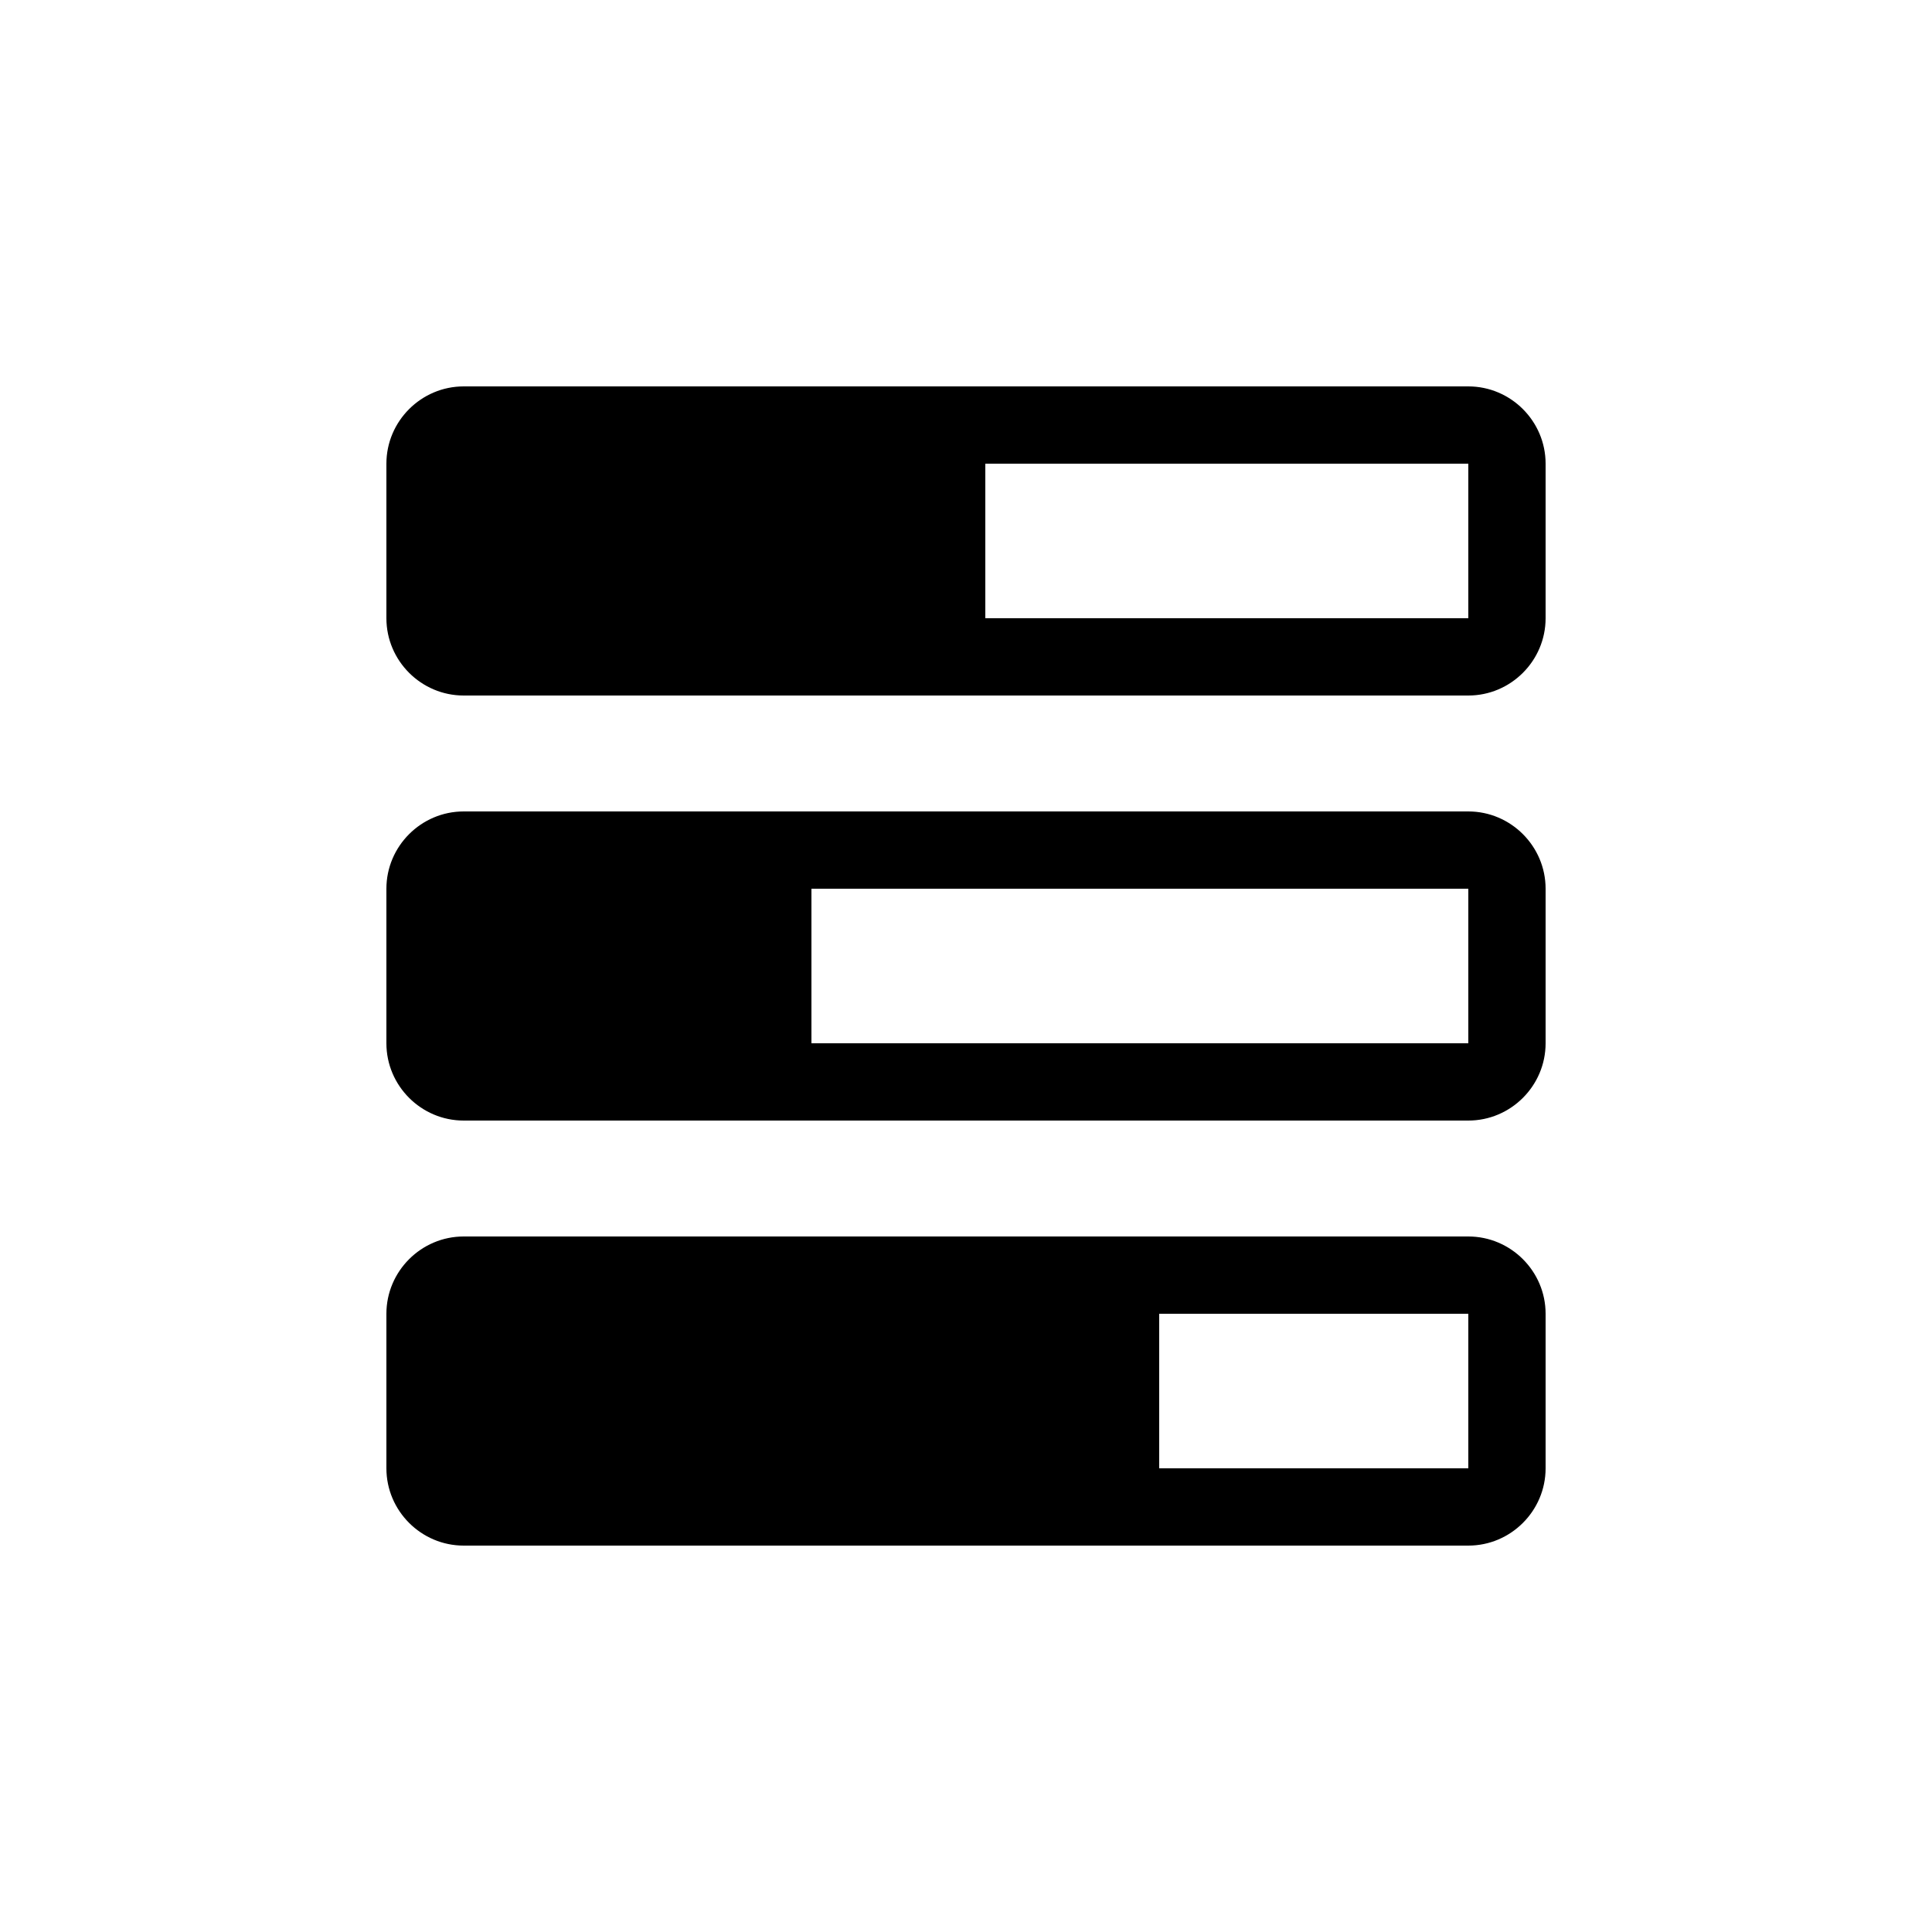
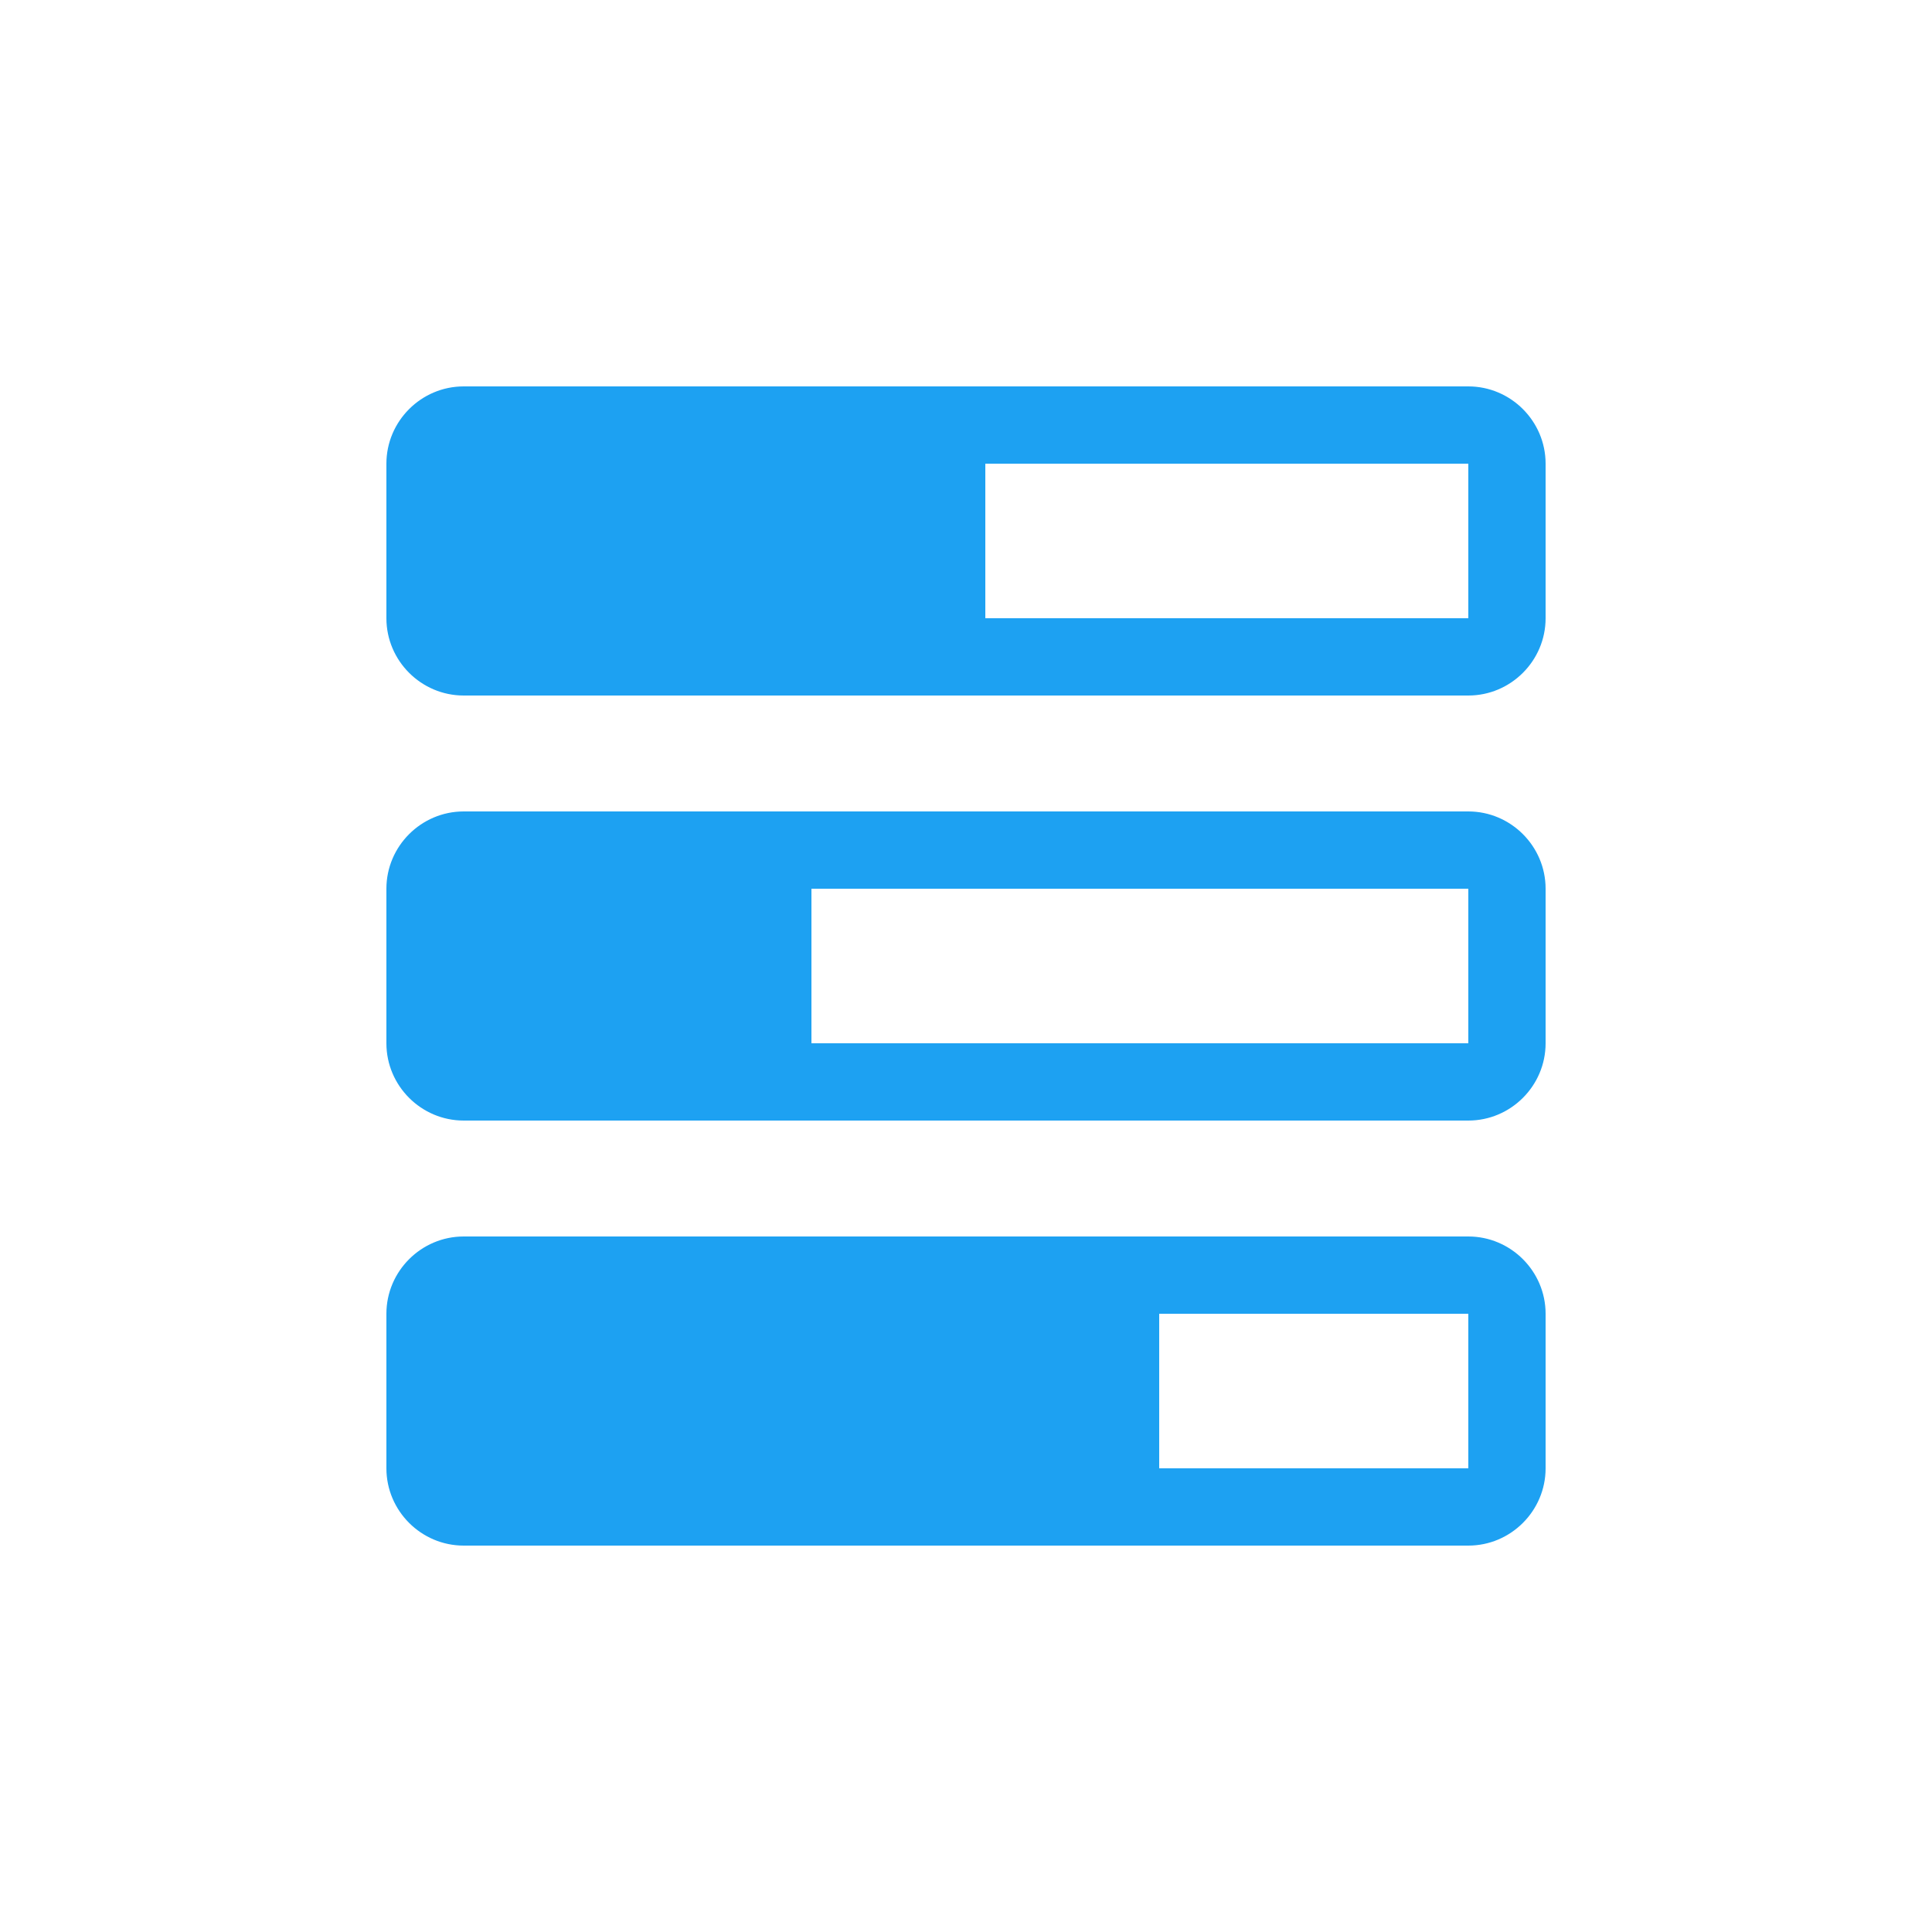
<svg xmlns="http://www.w3.org/2000/svg" x="0px" y="0px" width="100" height="100" viewBox="0 0 100 100" style="enable-background:new 0 0 100 100;" xml:space="preserve">
  <g>
    <g>
-       <path d="M76,20H24c-2.2,0-4,1.8-4,4v8c0,2.2,1.8,4,4,4h52c2.2,0,4-1.8,4-4v-8C80,21.8,78.2,20,76,20z M51,32v-8h25    l0,8H51z" />
+       <path fill="#1DA1F2" d="M76,20H24c-2.2,0-4,1.8-4,4v8c0,2.2,1.8,4,4,4h52c2.2,0,4-1.8,4-4v-8C80,21.8,78.2,20,76,20z M51,32v-8h25    l0,8H51z" />
    </g>
    <g>
-       <path d="M76,42H24c-2.2,0-4,1.8-4,4v8c0,2.2,1.8,4,4,4h52c2.2,0,4-1.8,4-4v-8C80,43.8,78.2,42,76,42z M42,54v-8h34    l0,8H42z" />
+       <path fill="#1DA1F2" d="M76,42H24c-2.2,0-4,1.8-4,4v8c0,2.2,1.8,4,4,4h52c2.2,0,4-1.8,4-4v-8C80,43.8,78.2,42,76,42z M42,54v-8h34    l0,8H42z" />
    </g>
    <g>
-       <path d="M76,64H24c-2.2,0-4,1.8-4,4v8c0,2.2,1.8,4,4,4h52c2.2,0,4-1.8,4-4v-8C80,65.8,78.2,64,76,64z M60,76v-8h16    l0,8H60z" />
+       <path fill="#1DA1F2" d="M76,64H24c-2.2,0-4,1.8-4,4v8c0,2.2,1.8,4,4,4h52c2.2,0,4-1.8,4-4v-8C80,65.8,78.2,64,76,64z M60,76v-8h16    l0,8H60z" />
    </g>
  </g>
</svg>
